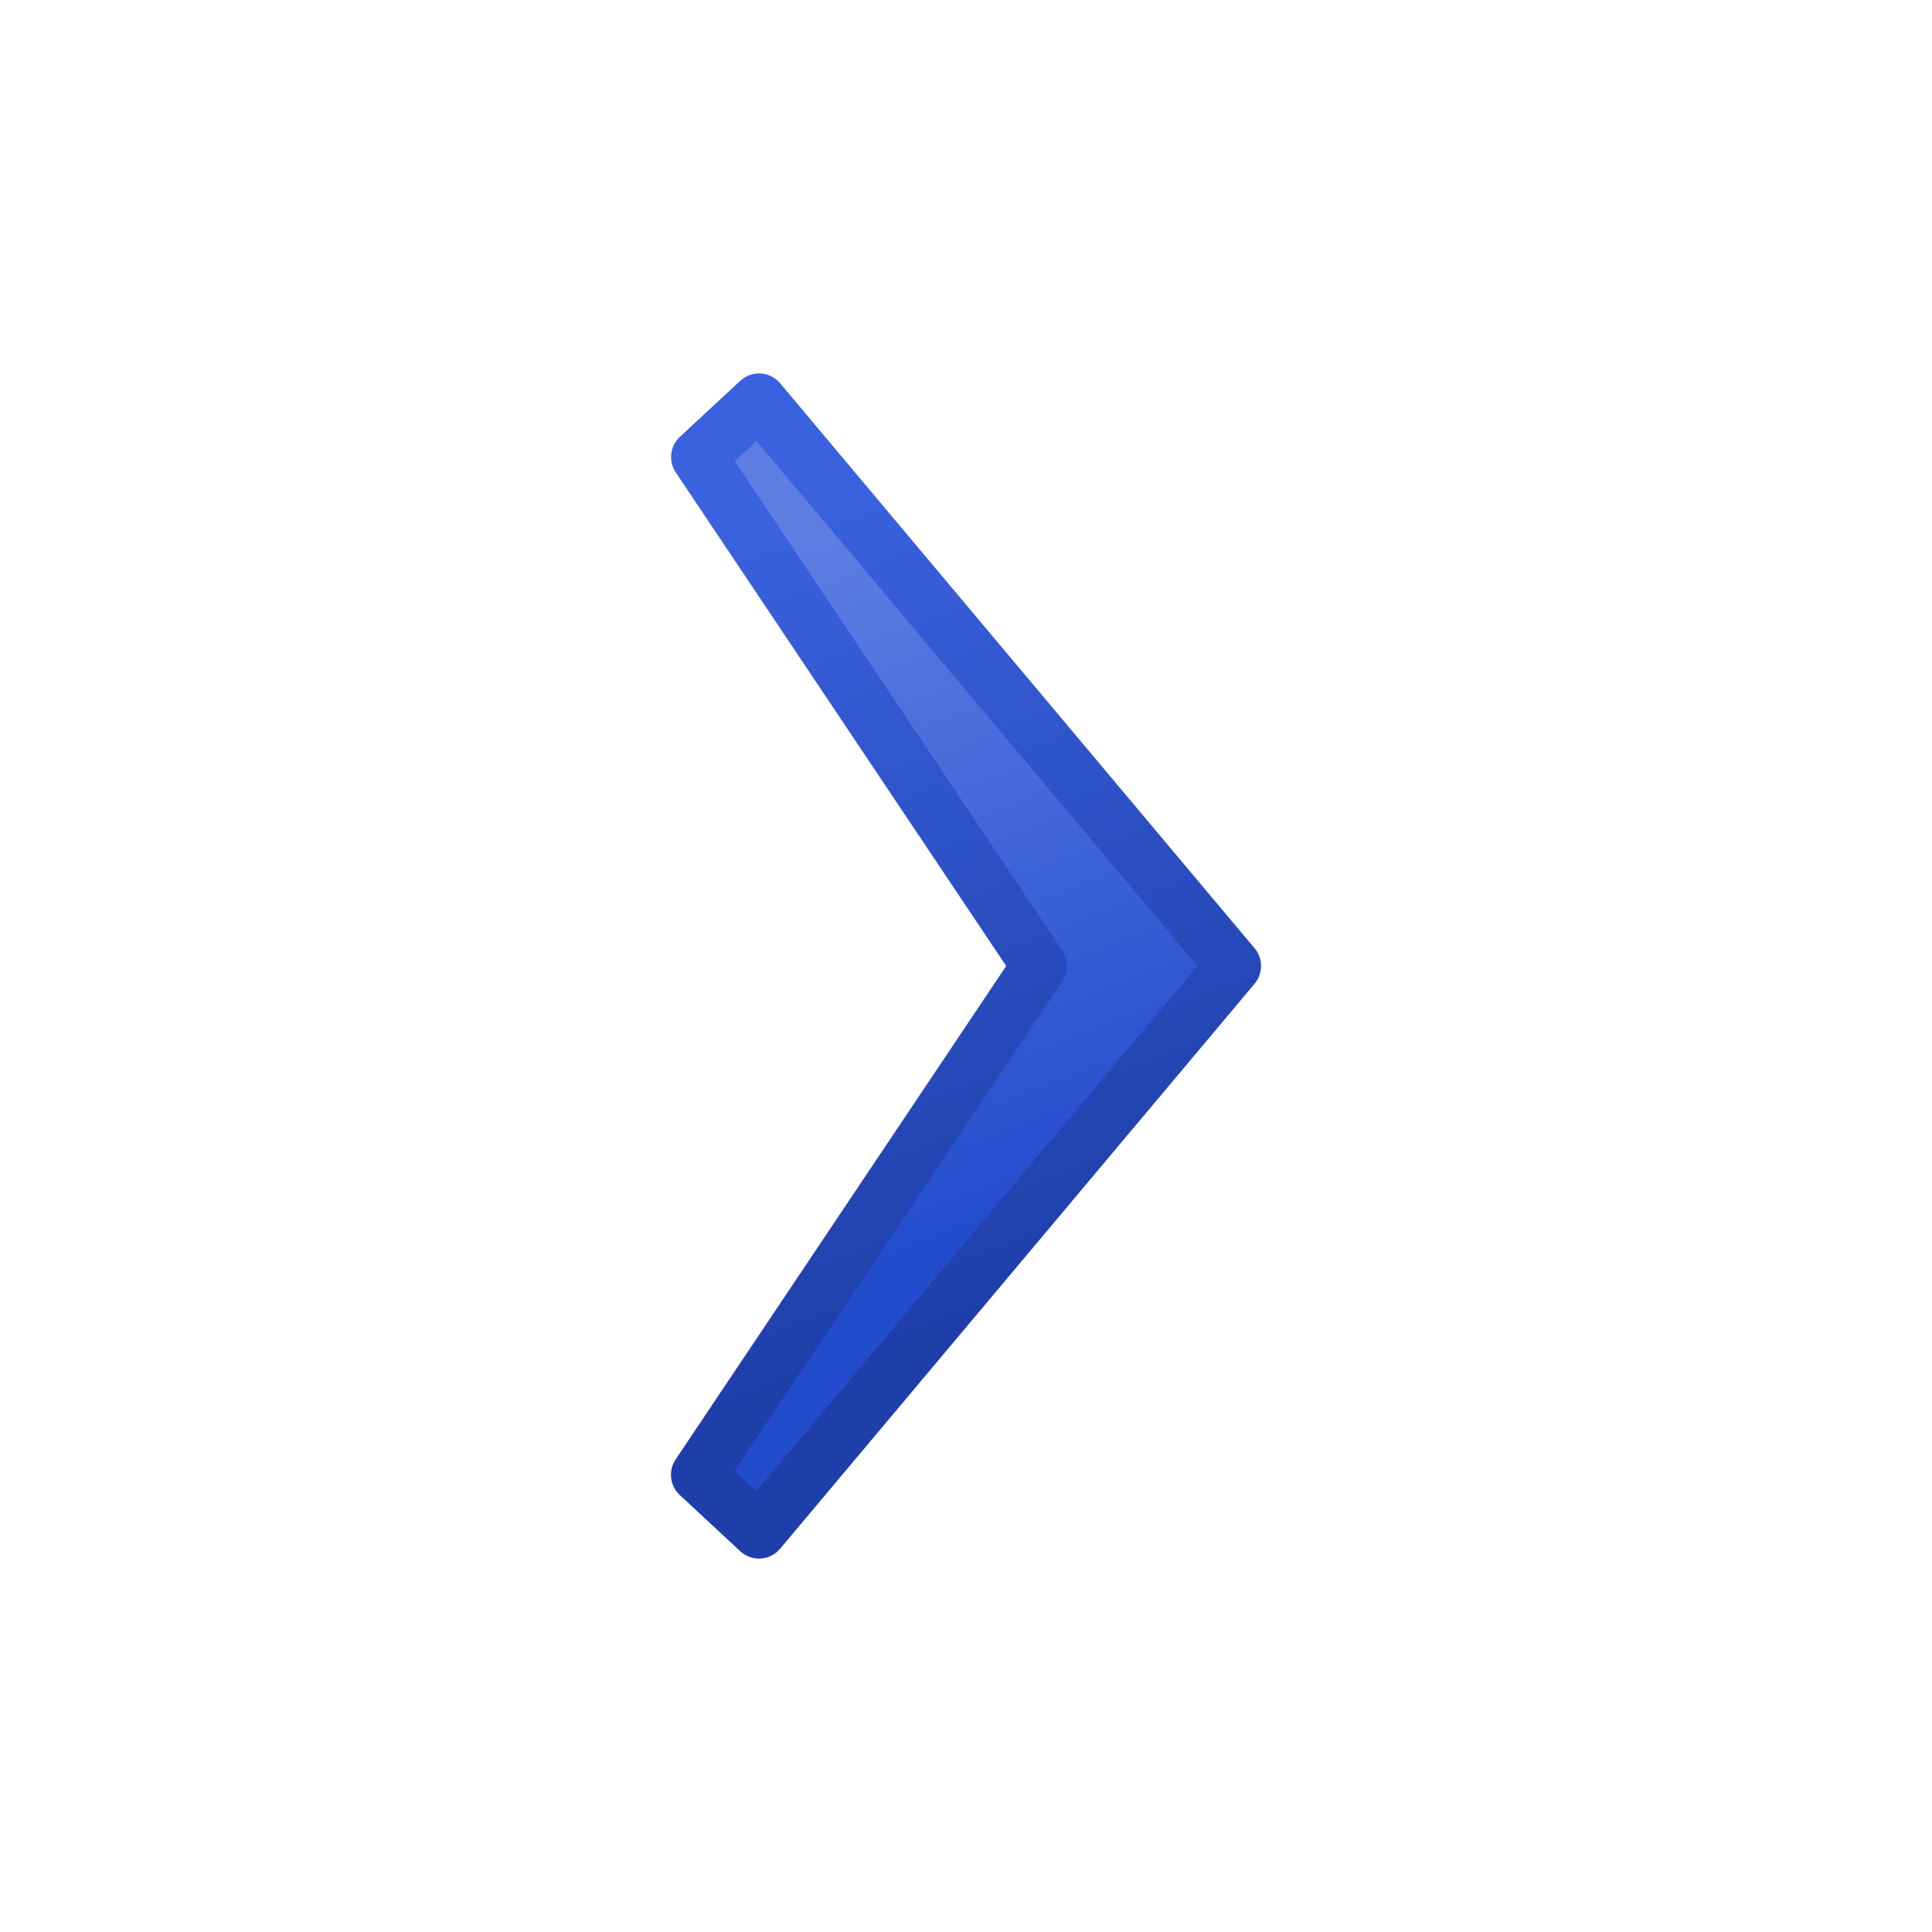
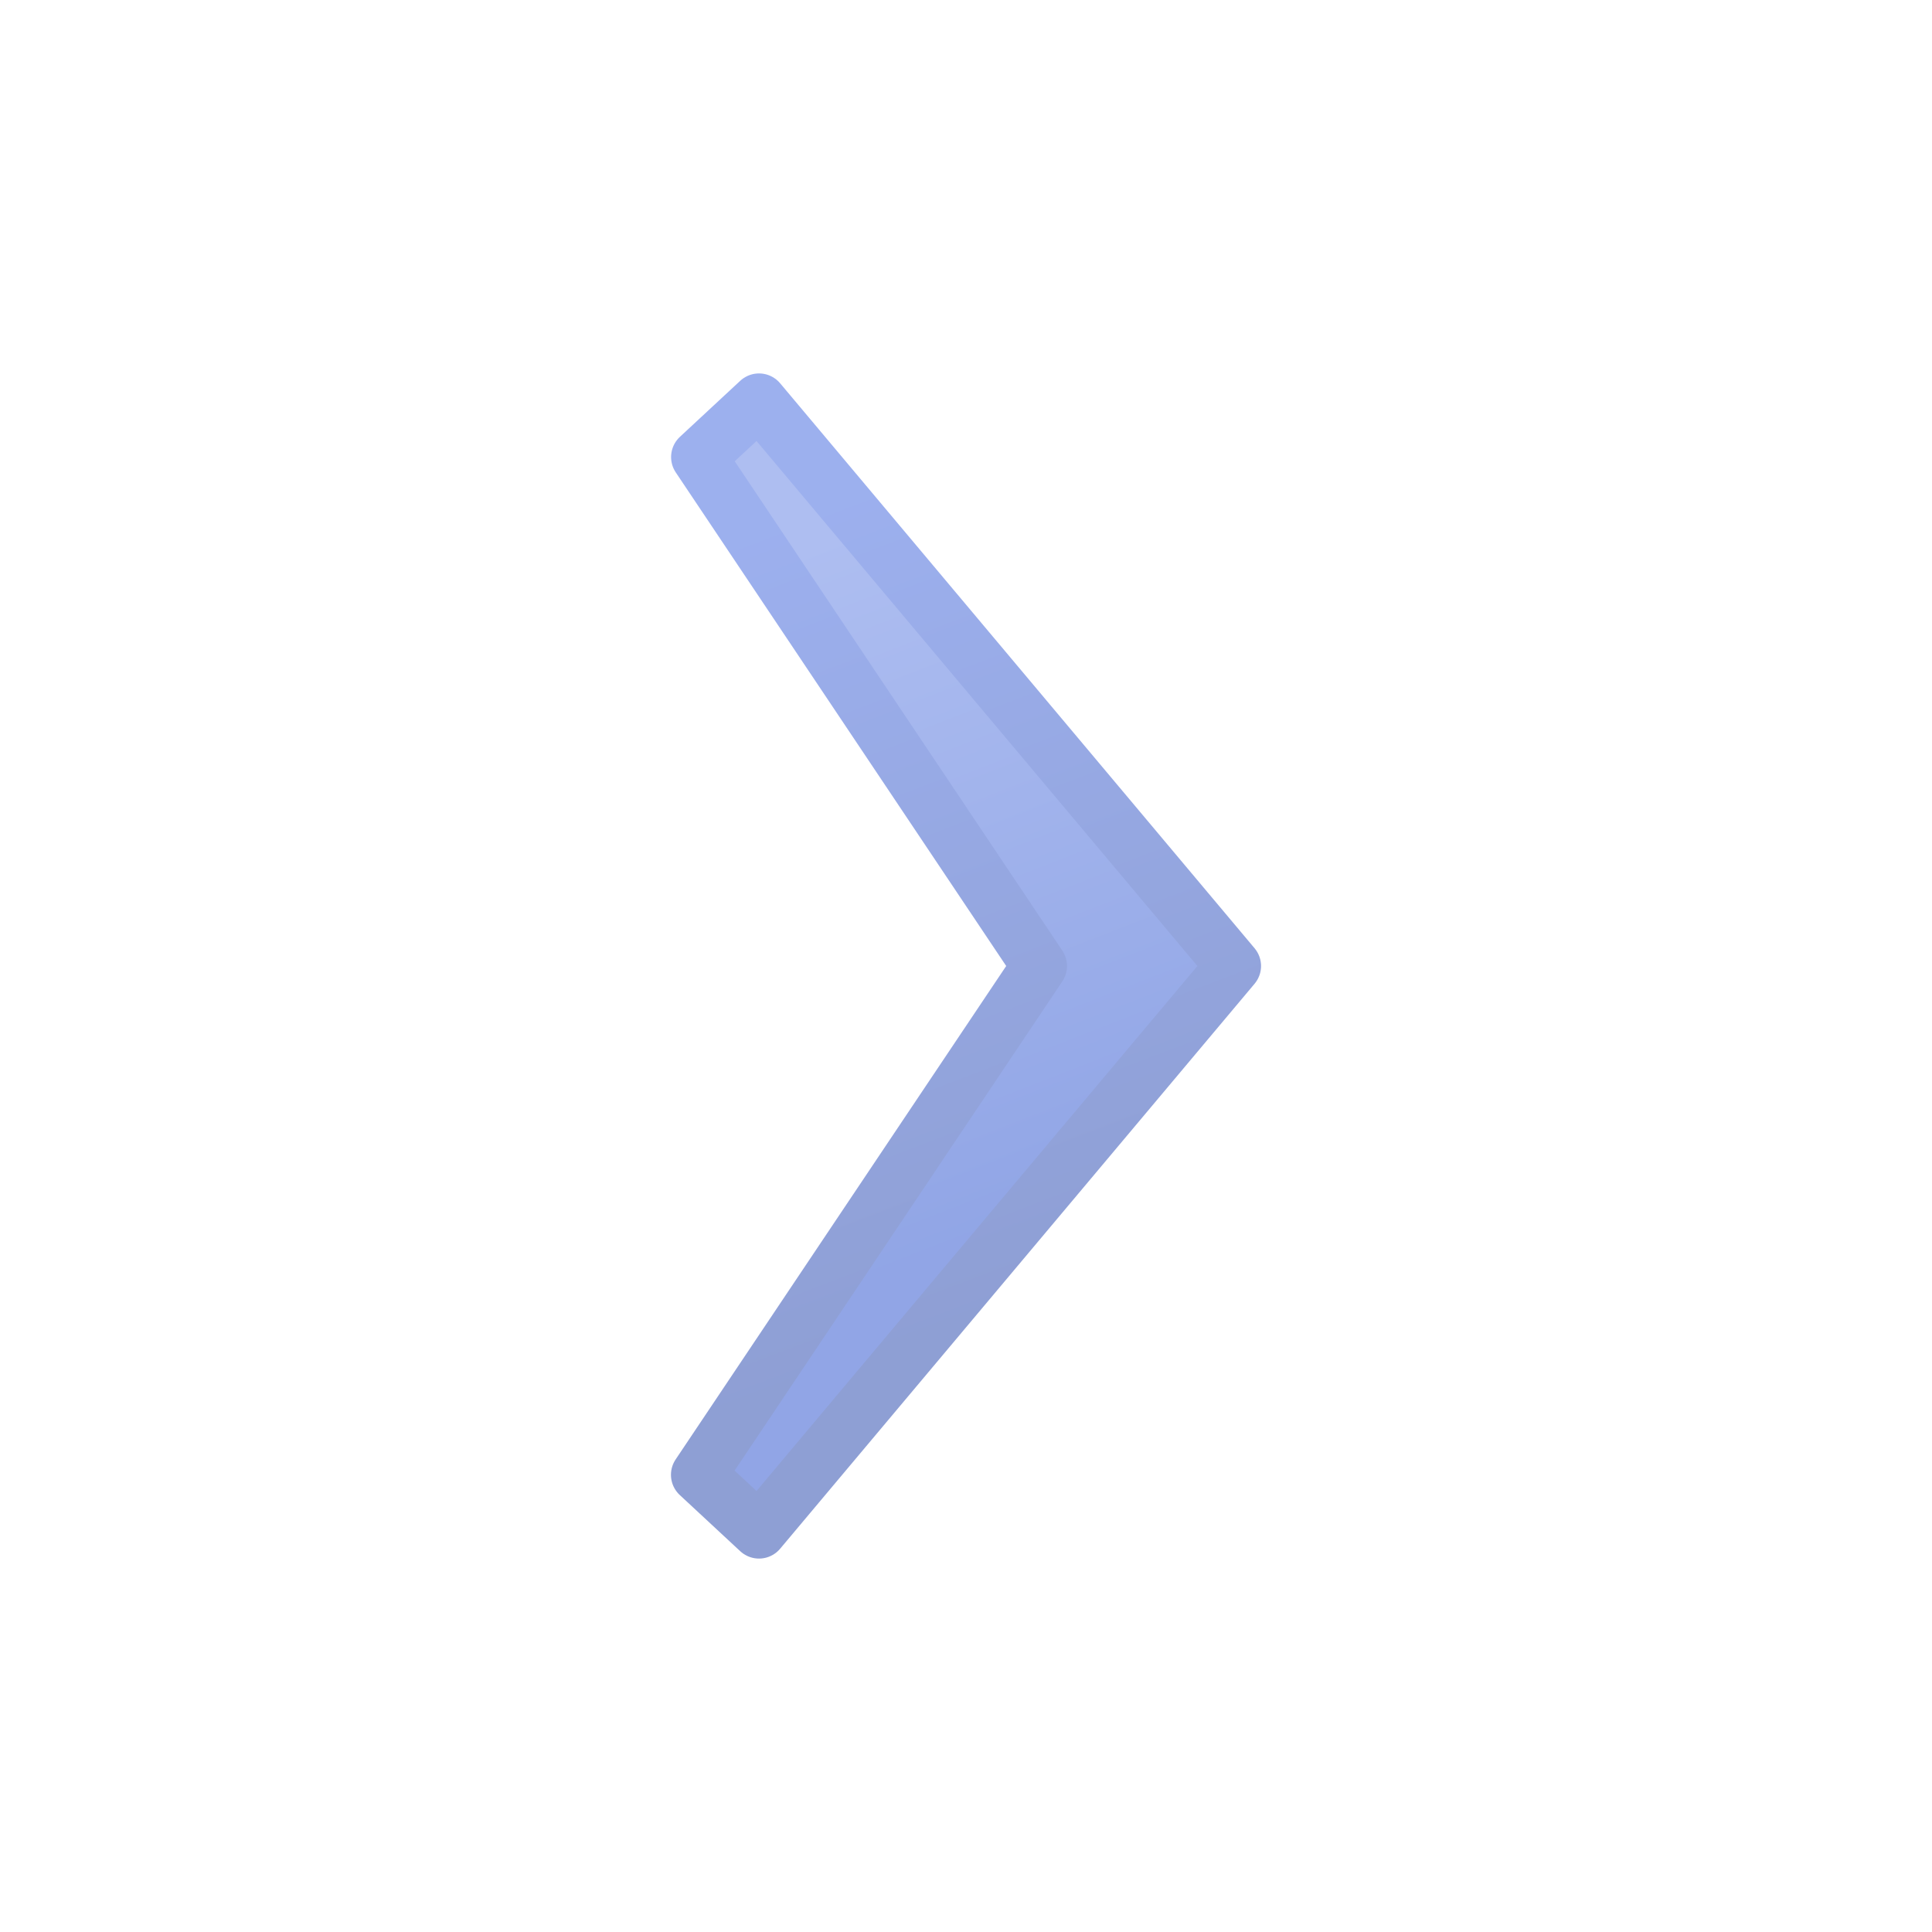
<svg xmlns="http://www.w3.org/2000/svg" xmlns:xlink="http://www.w3.org/1999/xlink" width="14" height="14">
  <defs>
+     <style>
+       path {
+         opacity: 0.5;
+       }
+       path:target {
+         opacity: 1;
+       }
+     </style>
    <linearGradient id="b">
      <stop offset="0" stop-color="#234ccd" />
      <stop offset="1" stop-color="#5d7de3" />
    </linearGradient>
    <linearGradient id="a">
      <stop offset="0" stop-color="#1e3faa" />
      <stop offset="1" stop-color="#3a61de" />
    </linearGradient>
    <linearGradient x1="2.002" y1="12.252" x2="-.099" y2="6.755" id="d" xlink:href="#a" gradientUnits="userSpaceOnUse" gradientTransform="translate(5.841 1034.646)" />
    <linearGradient x1="3.309" y1="11.177" x2="1.468" y2="6.456" id="c" xlink:href="#b" gradientUnits="userSpaceOnUse" gradientTransform="translate(5.841 1034.646)" />
  </defs>
-   <path d="M6.841 1040.052l-.437.406 2.469 3.688-2.47 3.687.438.407 3.438-4.094z" fill="url(#c)" stroke="url(#d)" stroke-width=".4" stroke-linecap="round" stroke-linejoin="round" transform="translate(-1.341 -1037.146)" />
+   <path id="focus" d="M6.841 1040.052l-.437.406 2.469 3.688-2.47 3.687.438.407 3.438-4.094z" fill="url(#c)" stroke="url(#d)" stroke-width=".4" stroke-linecap="round" stroke-linejoin="round" transform="translate(-1.341 -1037.146)" />
</svg>
